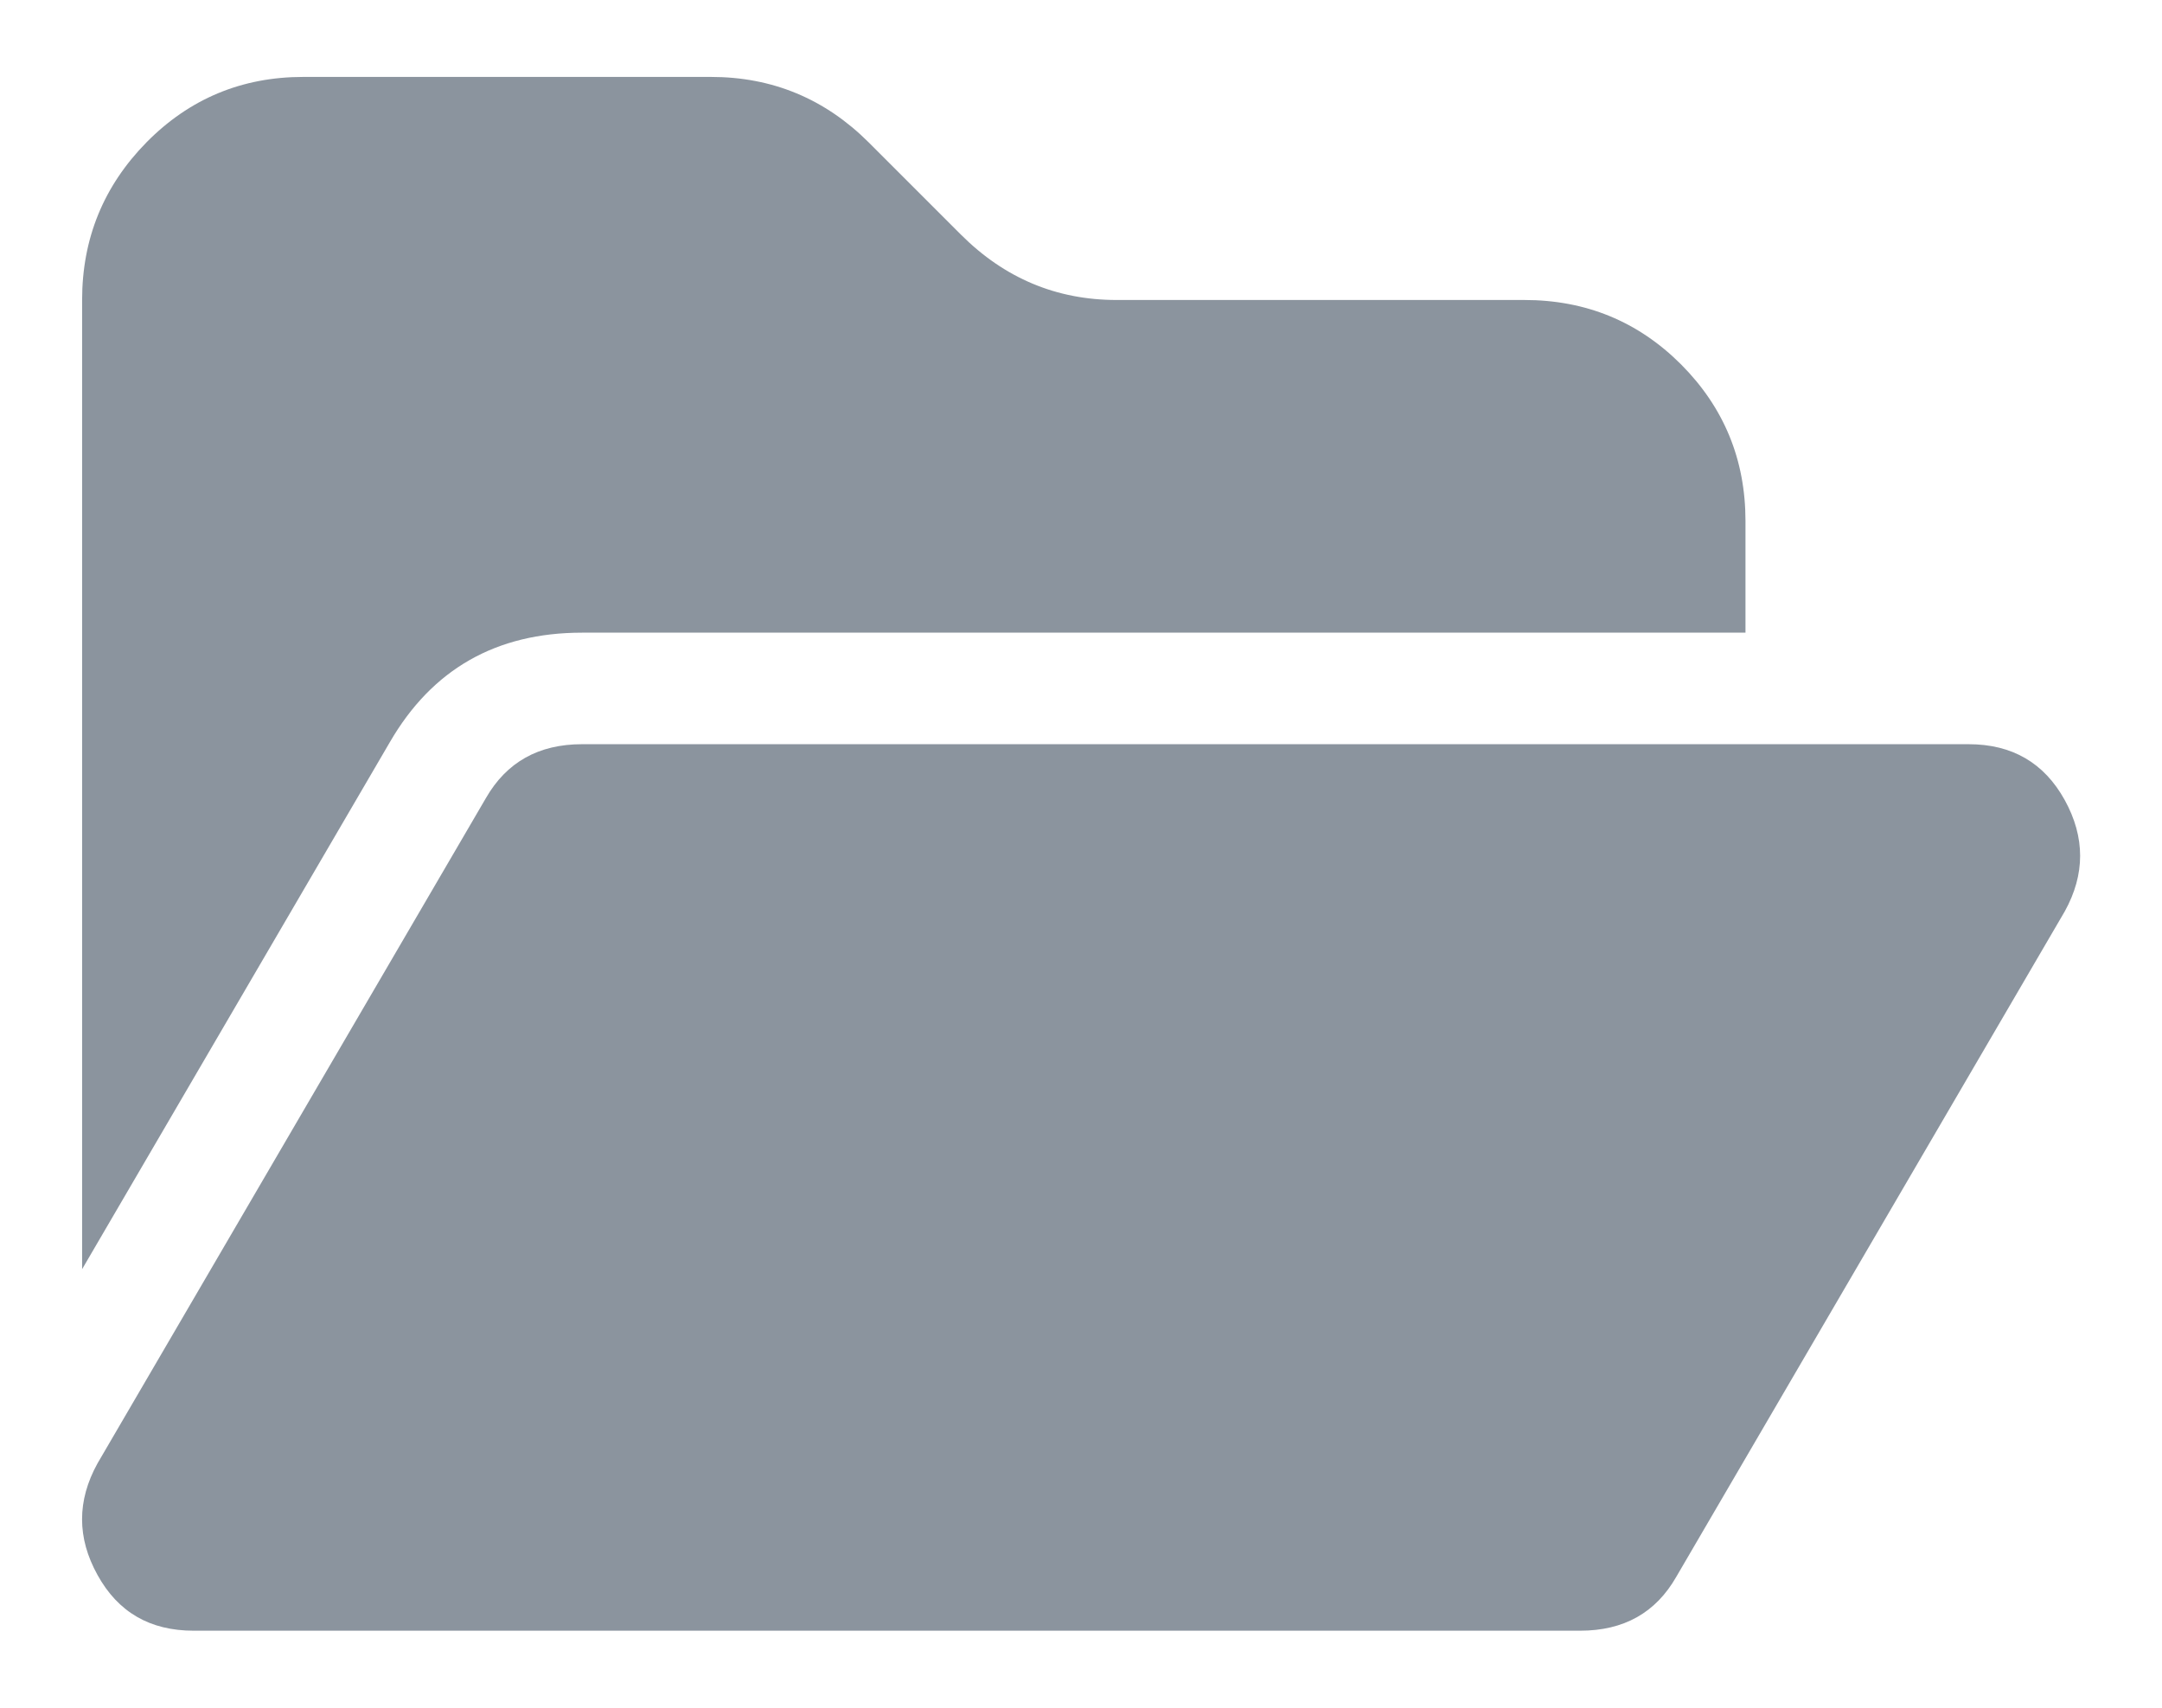
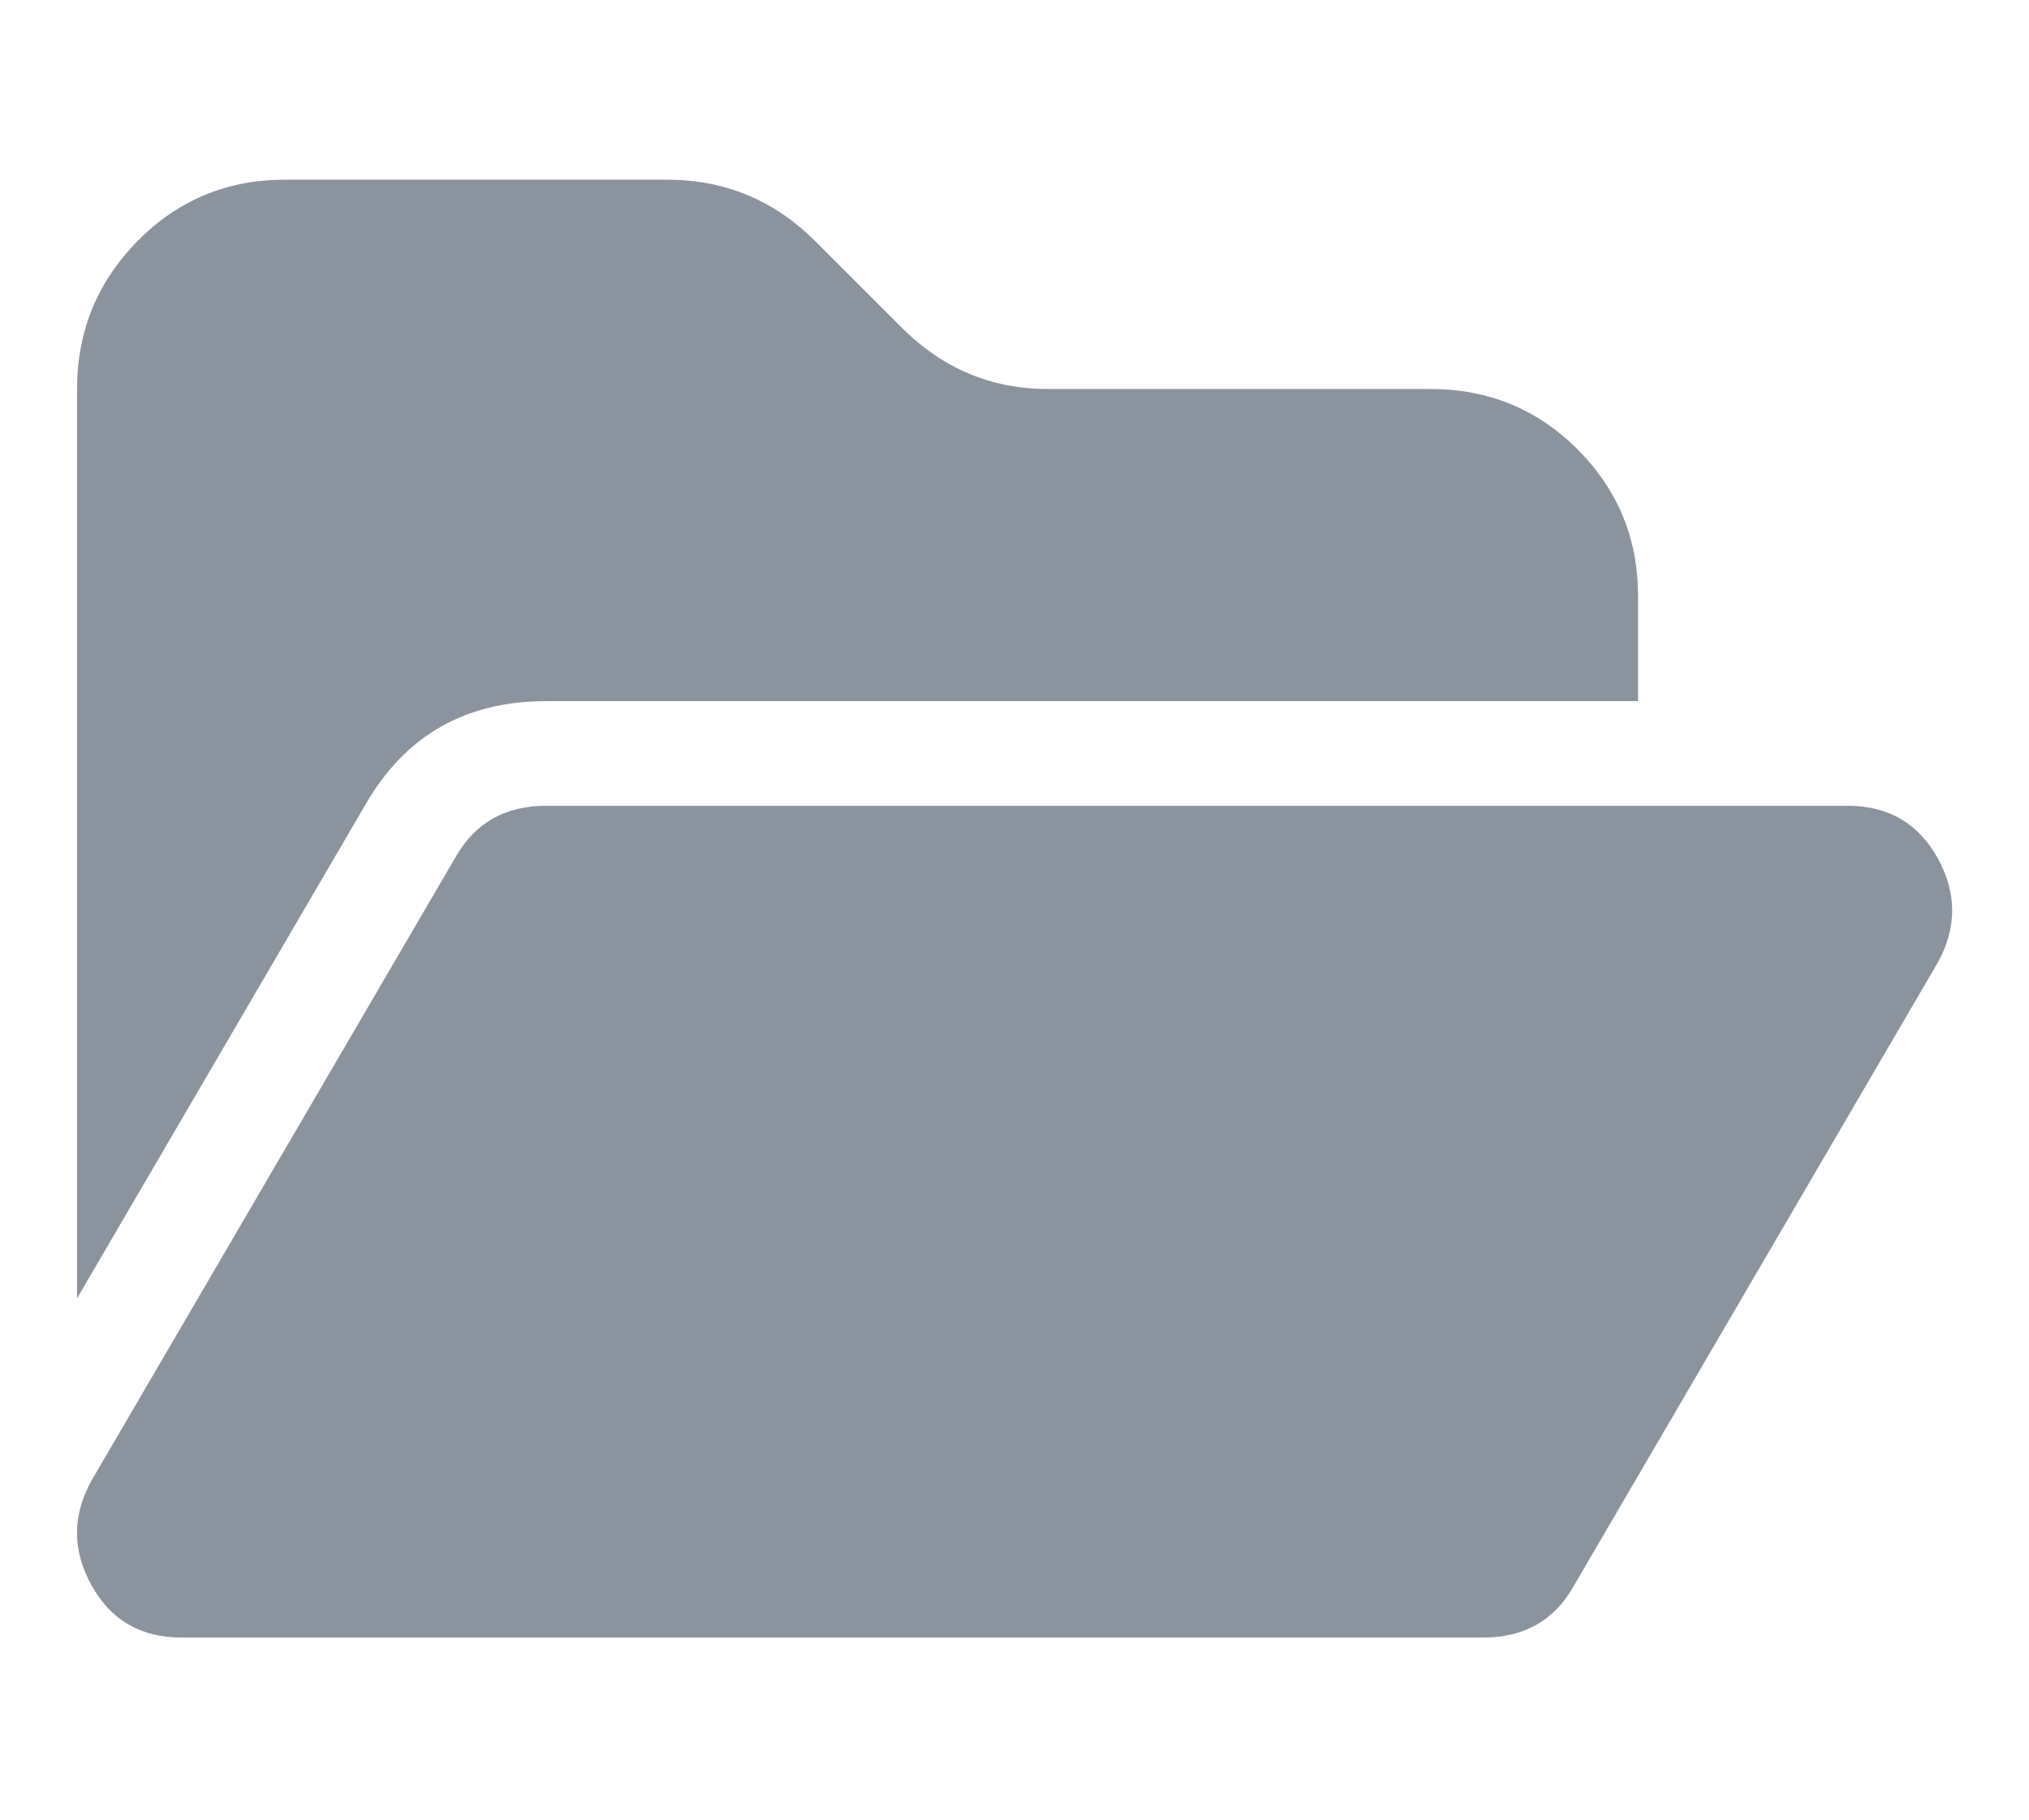
- <svg xmlns="http://www.w3.org/2000/svg" viewBox="-4.27 21.6 112.43 88.8" height="20" role="img" aria-label="folder-open">
+ <svg xmlns="http://www.w3.org/2000/svg" viewBox="-4.27 15.64 112.43 100.83" height="20" role="img" aria-label="folder-open">
  <path fill="#8b949e" fill-rule="evenodd" d="M16 60.2L0 87.6L0 37.2C0 34 1.12 31.27 3.35 29C5.58 26.74 8.3 25.6 11.5 25.6L32.7 25.6C35.9 25.6 38.63 26.74 40.9 29L45.7 33.8C47.97 36.07 50.67 37.2 53.8 37.2L75 37.2C78.2 37.2 80.92 38.32 83.15 40.55C85.38 42.79 86.5 45.5 86.5 48.7L86.5 54.5L26 54.5C21.53 54.5 18.2 56.4 16 60.2ZM21 63.1C22.07 61.24 23.73 60.3 26 60.3L98.1 60.3C100.37 60.3 102.03 61.27 103.1 63.2C104.17 65.14 104.17 67.07 103.1 69L82.9 103.6C81.83 105.47 80.17 106.4 77.9 106.4L5.8 106.4C3.53 106.4 1.87 105.44 0.8 103.5C-0.27 101.57 -0.27 99.64 0.8 97.7Z" />
</svg>
